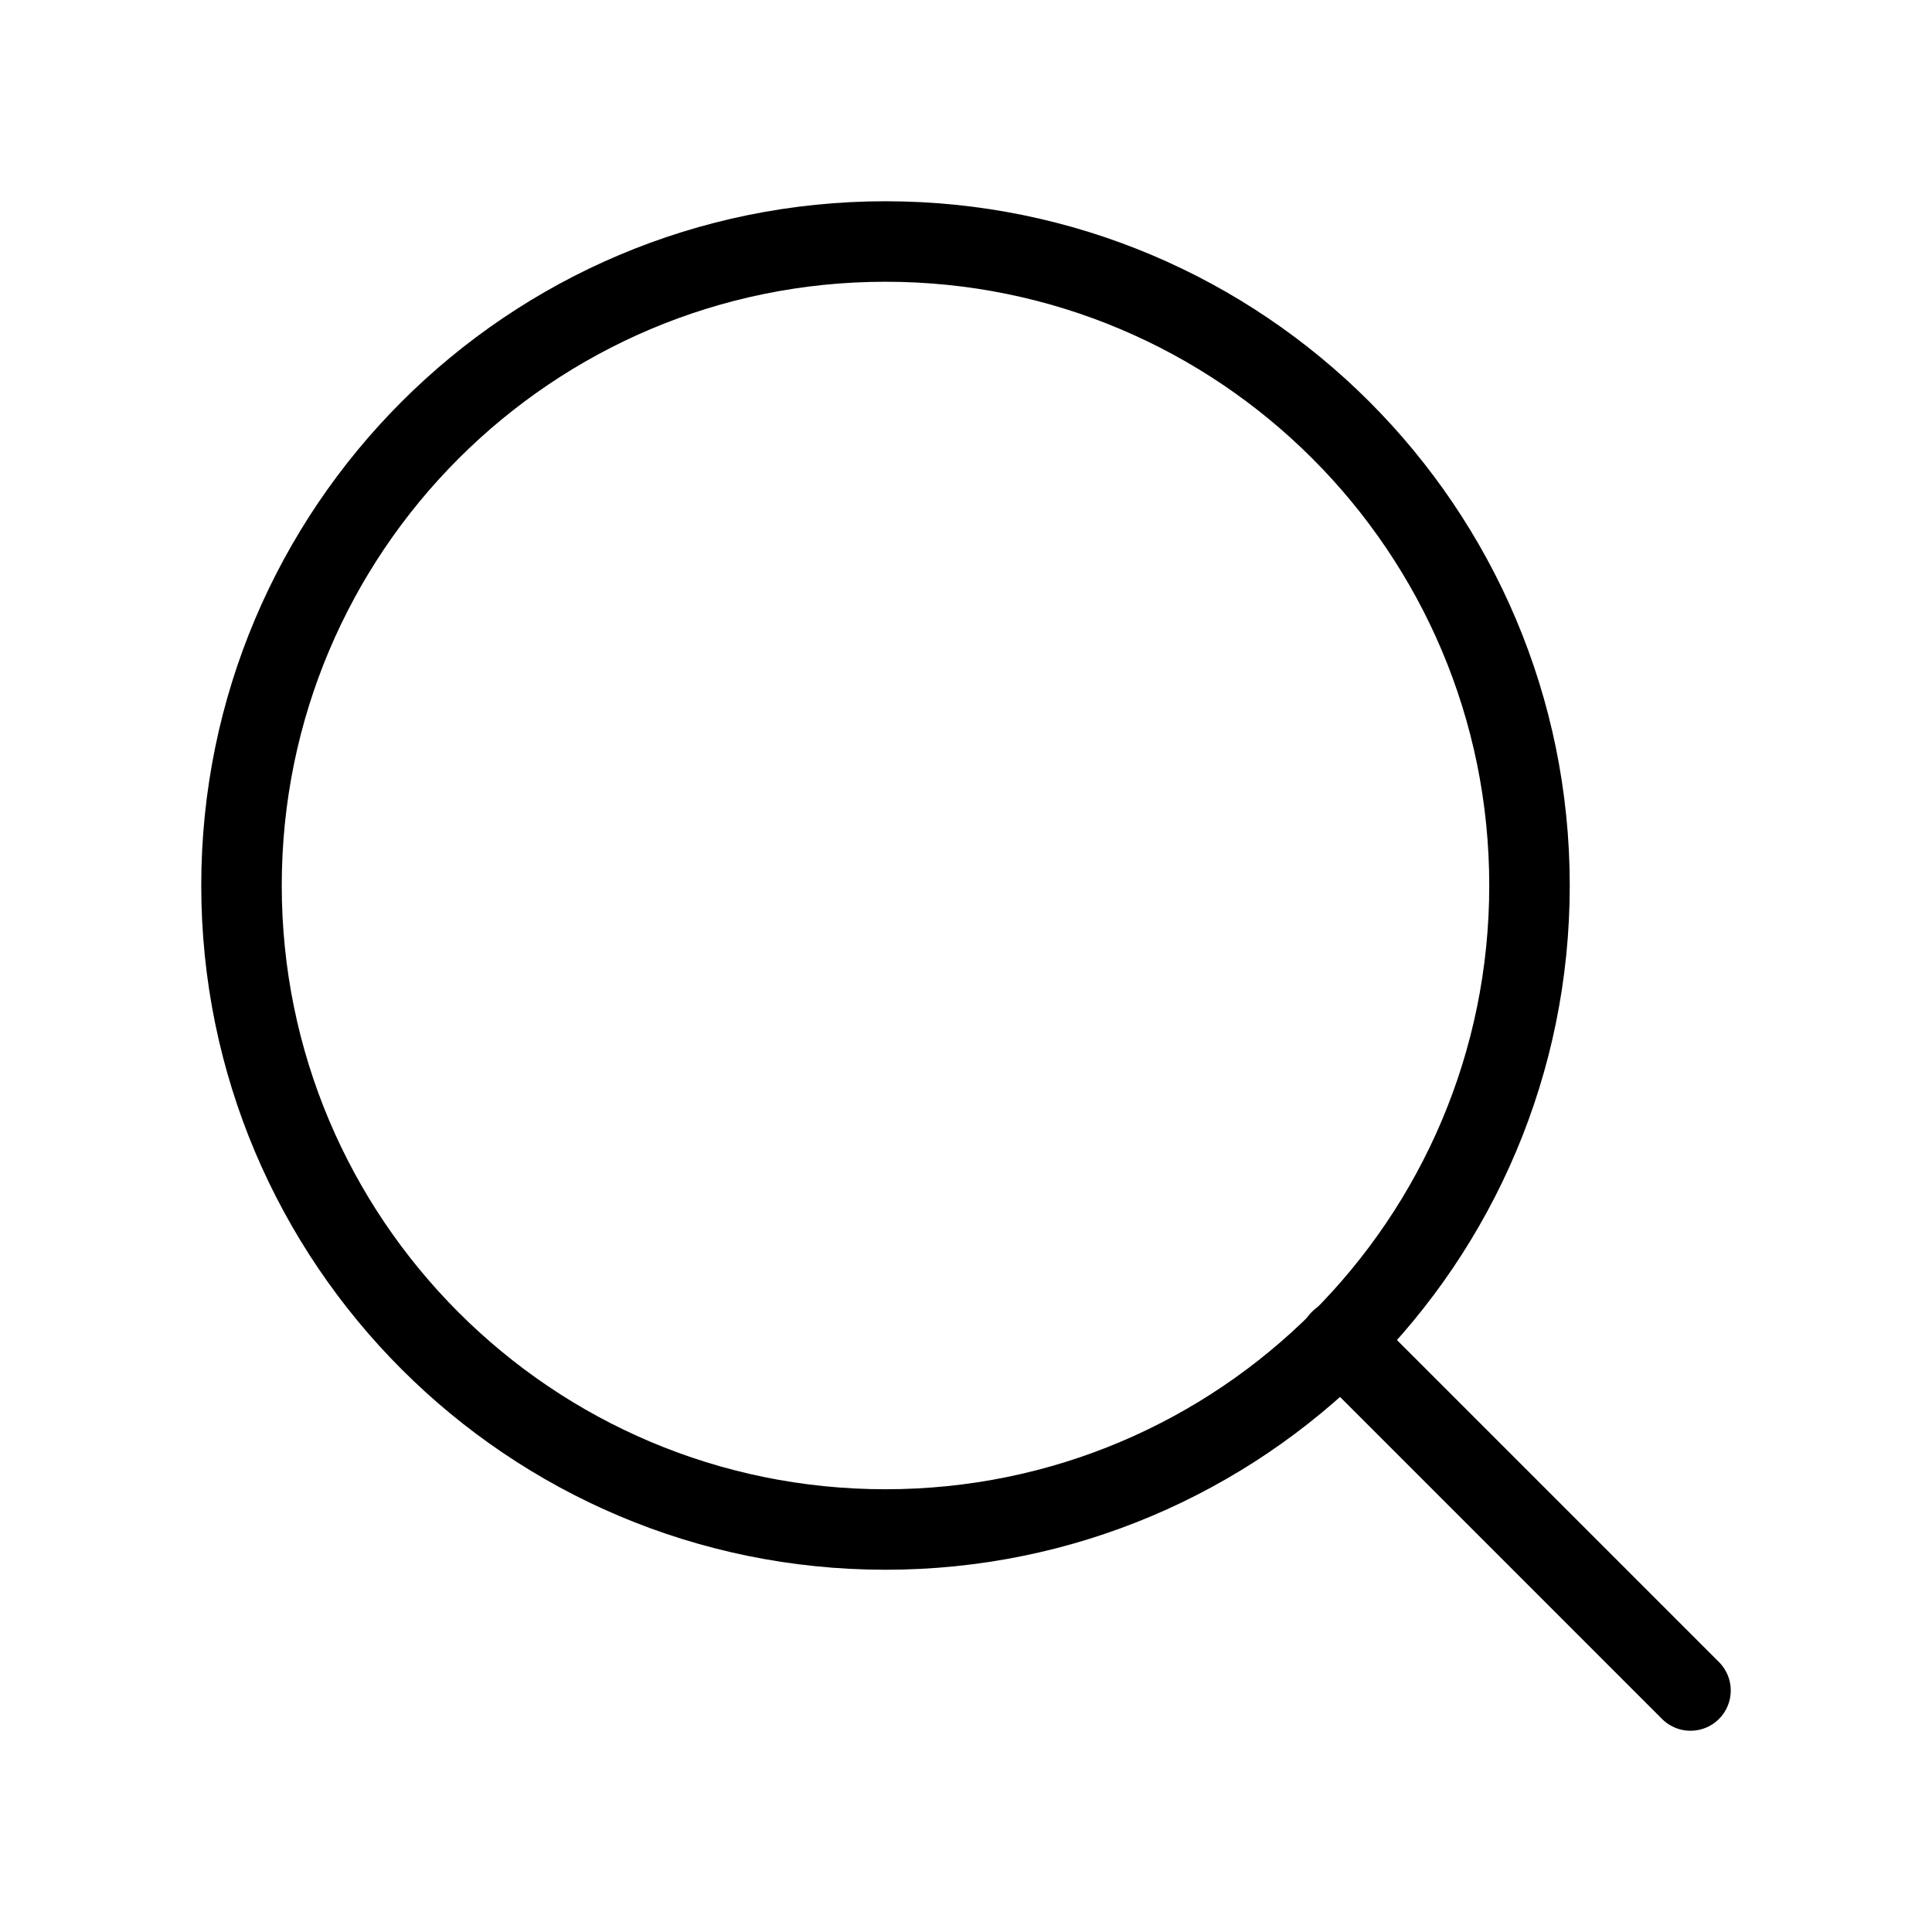
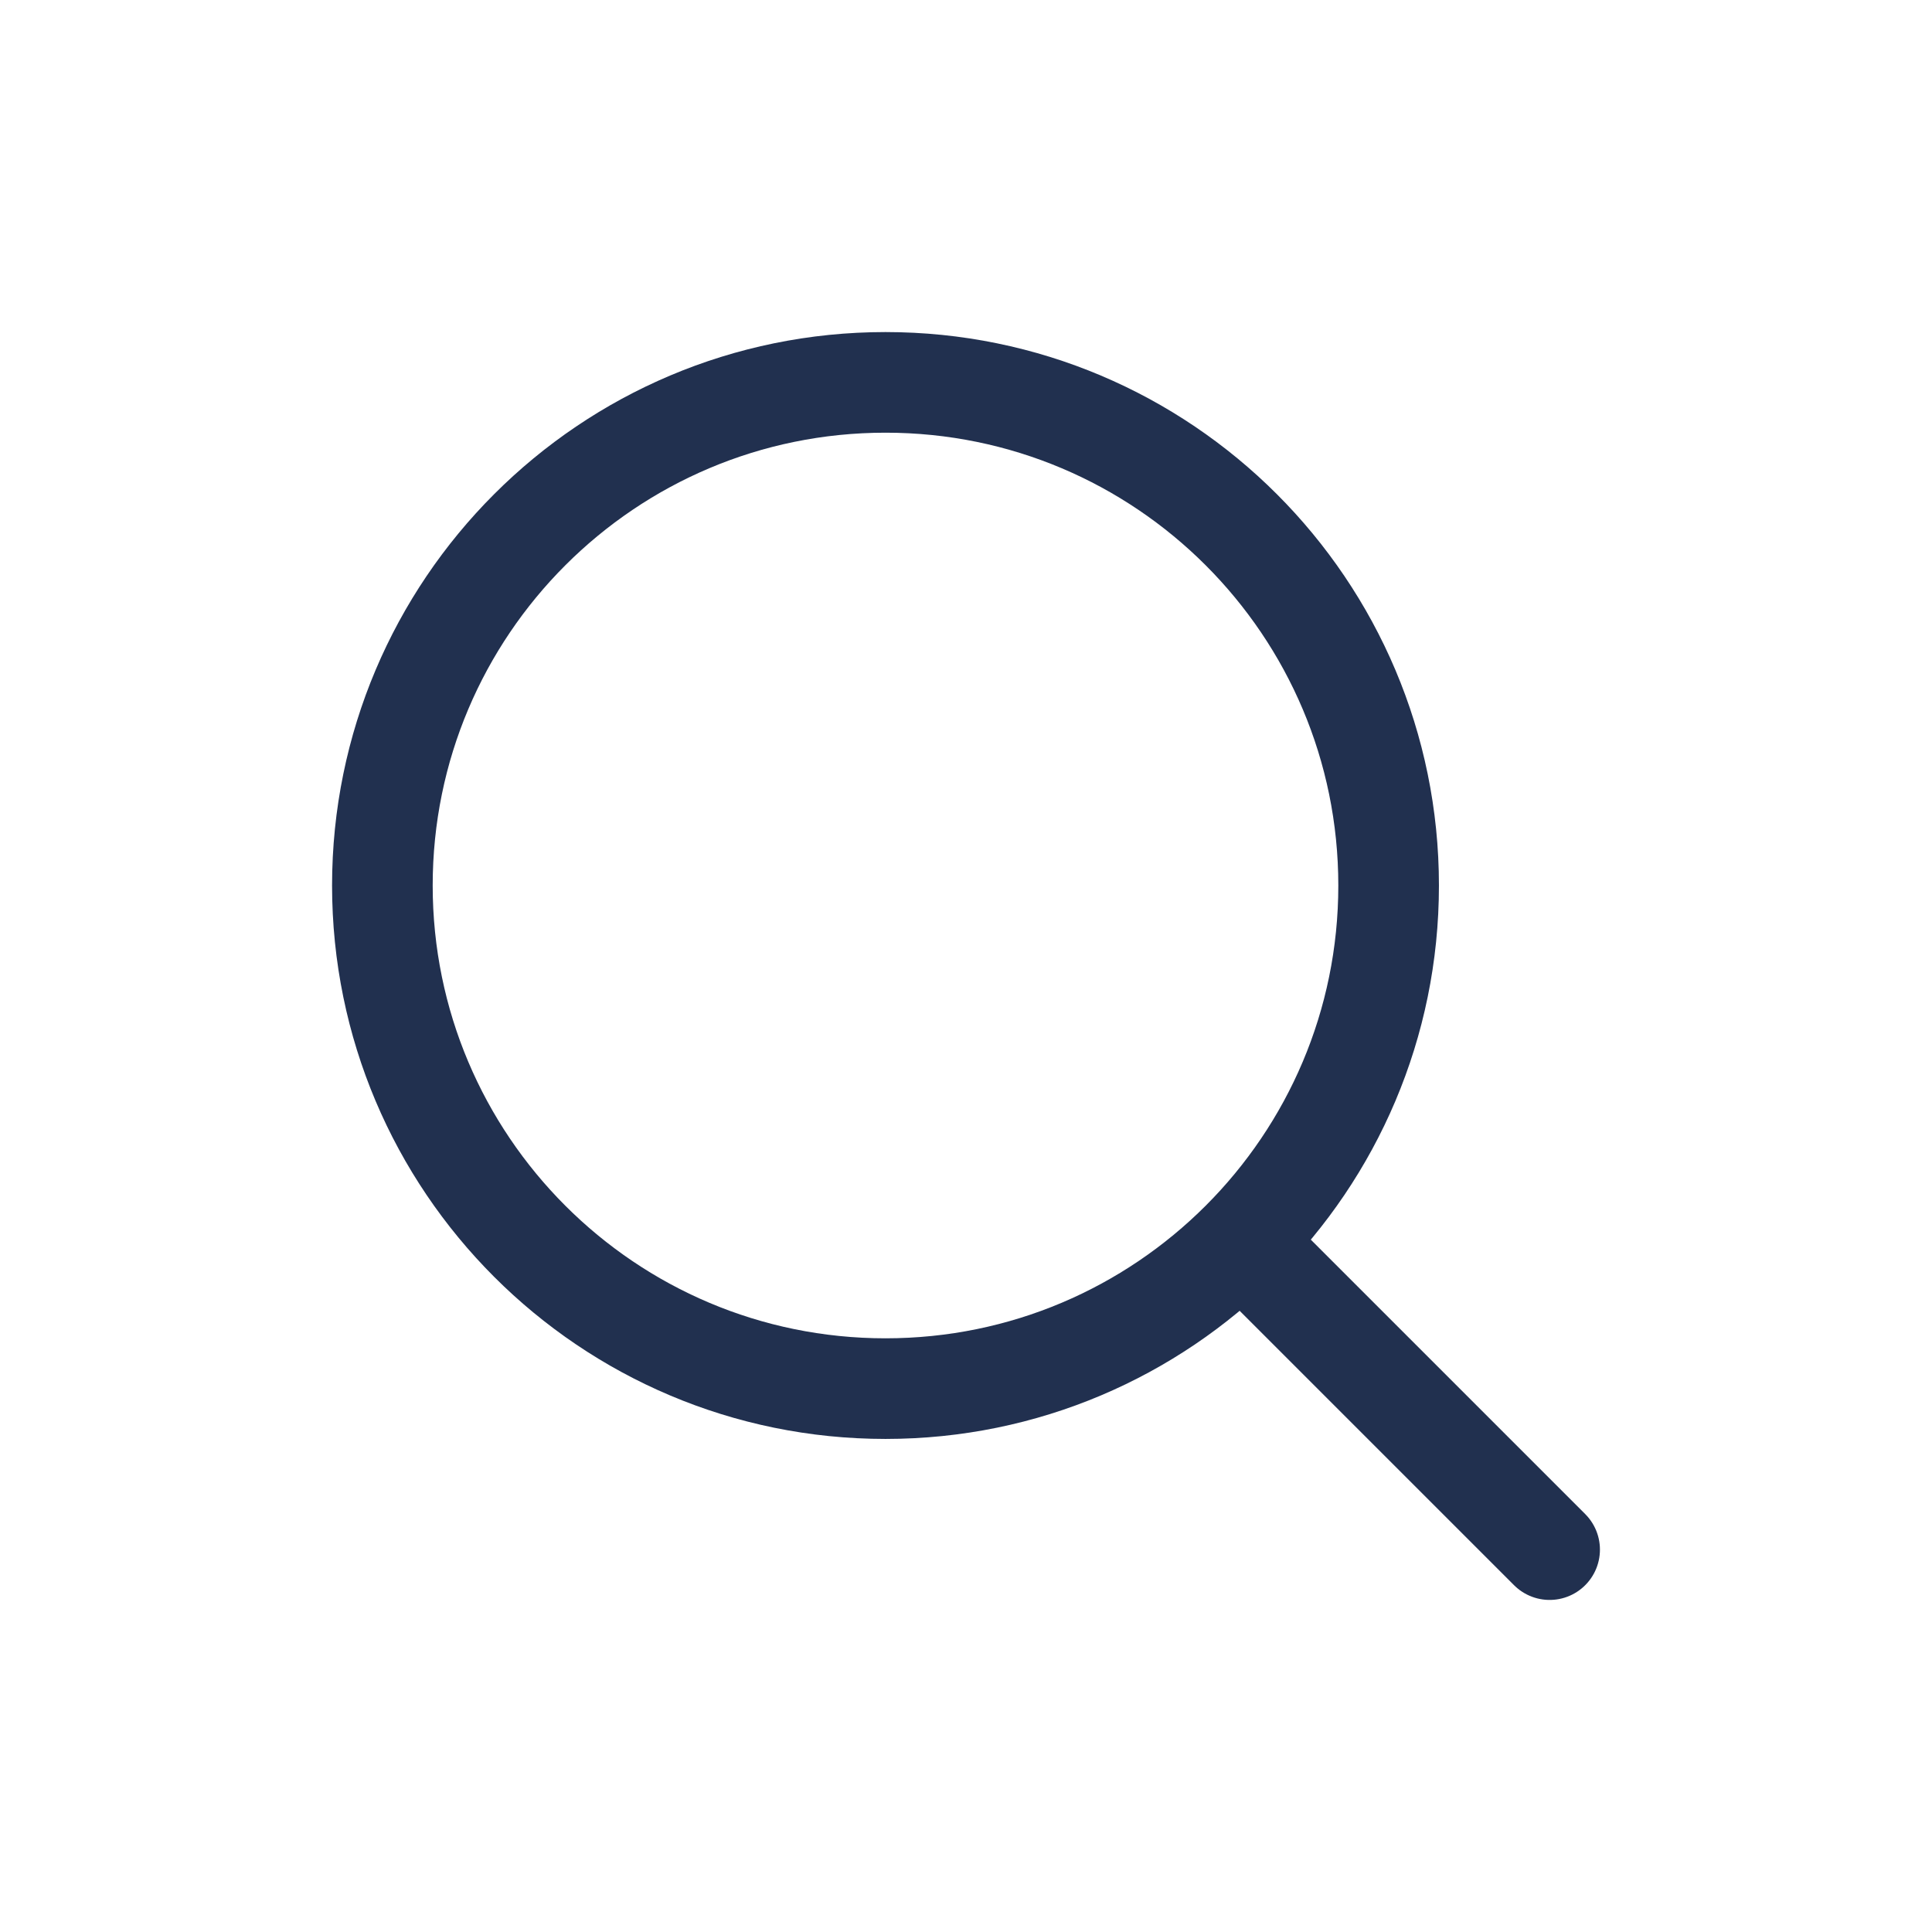
- <svg xmlns="http://www.w3.org/2000/svg" width="24" height="24" viewBox="0 0 24 24" fill="none" stroke="currentColor" stroke-width="1" stroke-linecap="round" stroke-linejoin="round">
-   <circle cx="11" cy="11" r="8" />
-   <line x1="21" y1="21" x2="16.65" y2="16.65" />
+ <svg xmlns="http://www.w3.org/2000/svg" width="24" height="24" viewBox="0 0 24 24" fill="none">
+   <path d="M19.25 19.25L15.5 15.5L19.25 19.25ZM4.75 11C4.75 7.548 7.548 4.75 11 4.75C14.452 4.75 17.25 7.548 17.25 11C17.25 14.452 14.452 17.25 11 17.25C7.548 17.25 4.75 14.452 4.75 11Z" stroke="#21304F" stroke-width="1.25" stroke-linecap="round" stroke-linejoin="round" />
</svg>
